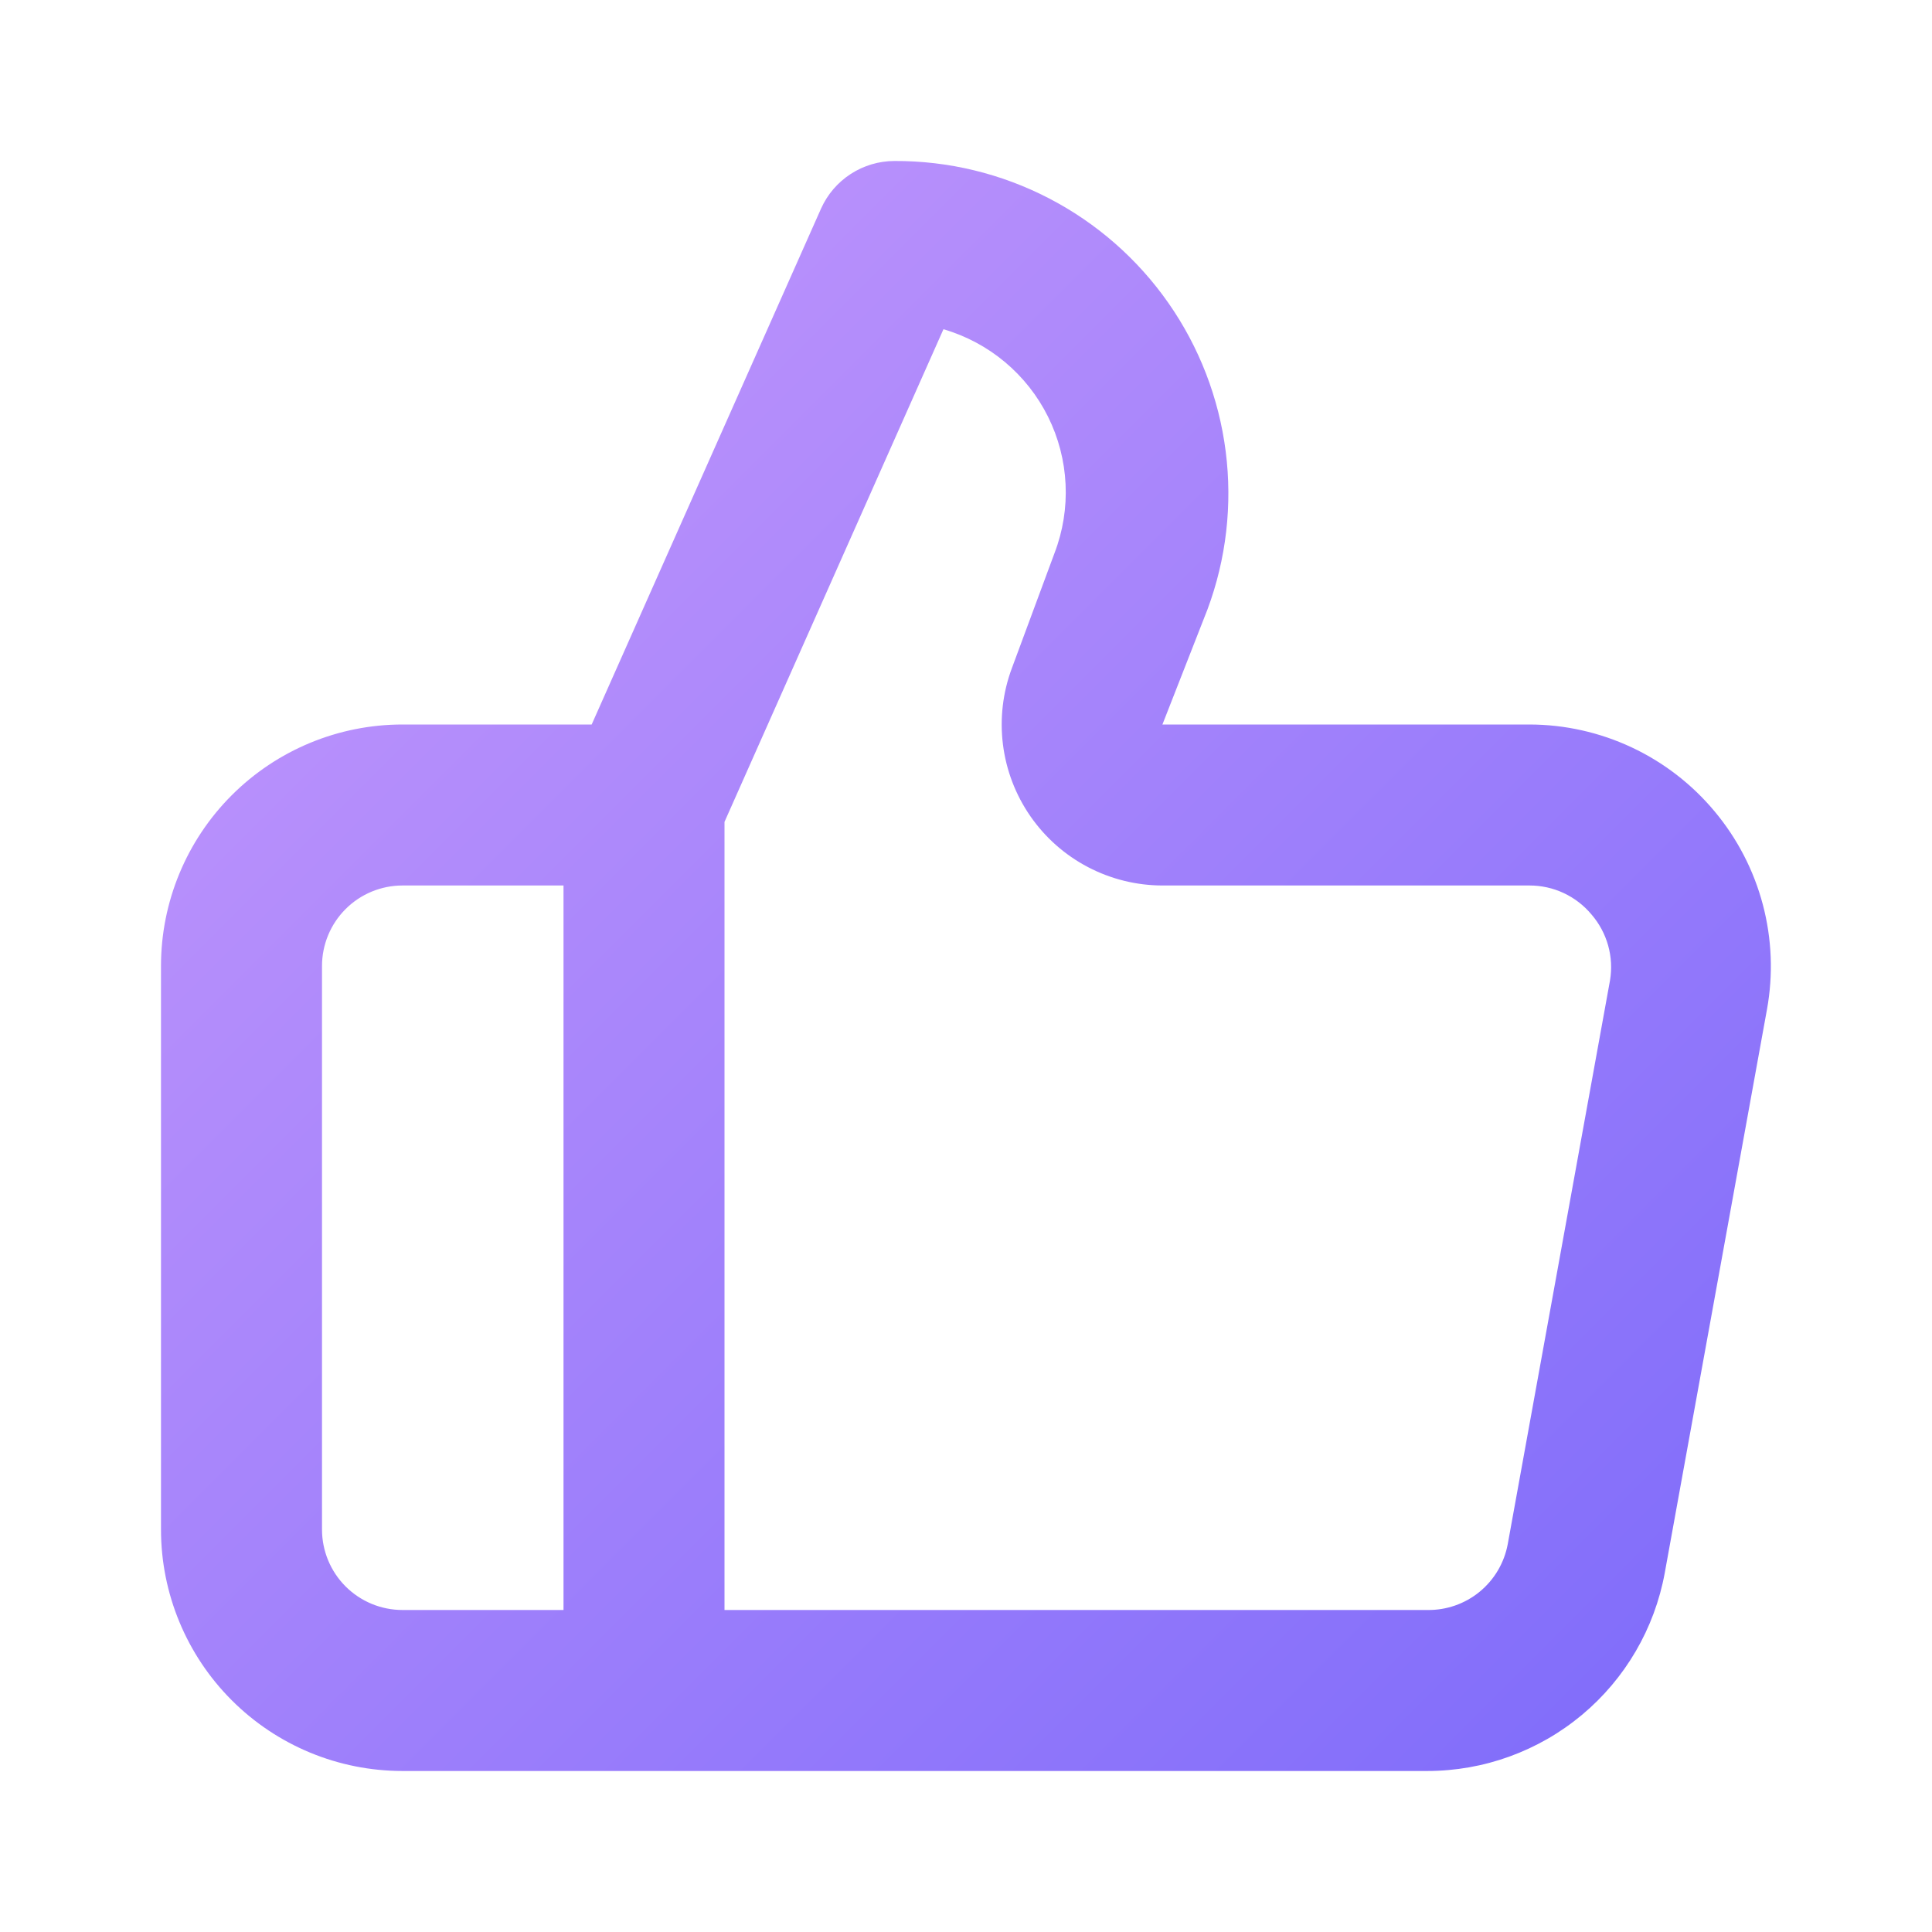
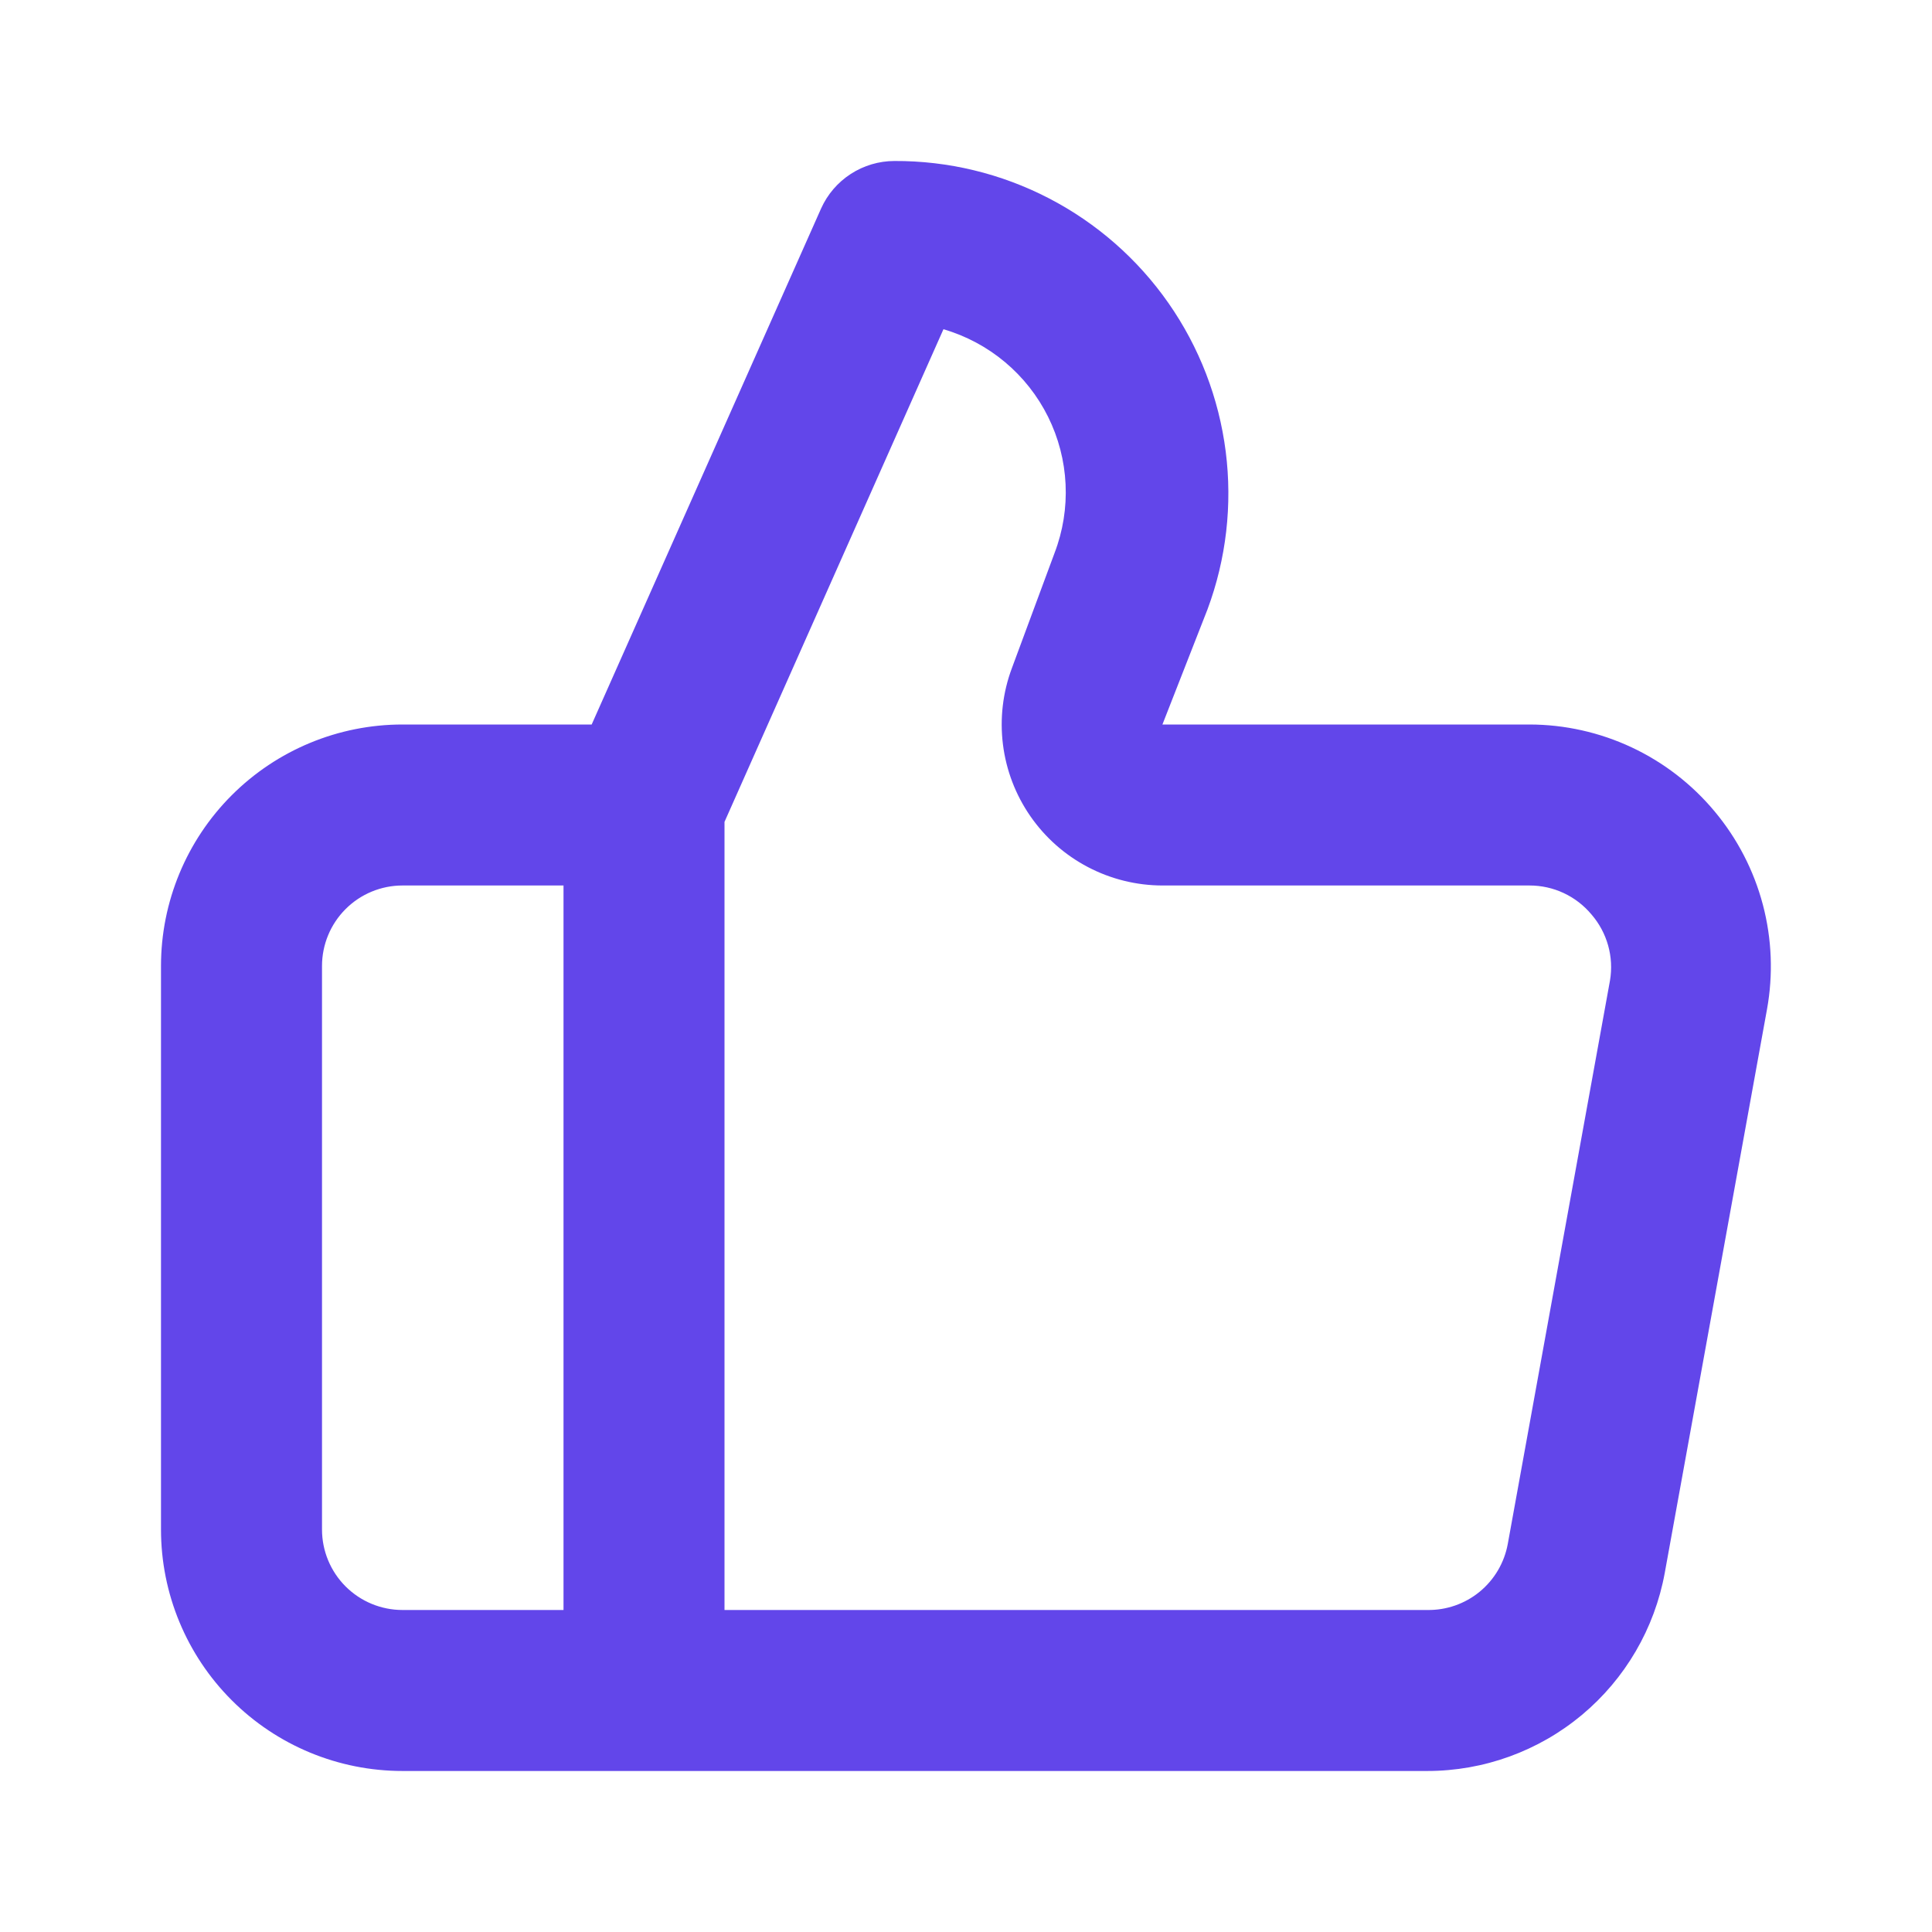
<svg xmlns="http://www.w3.org/2000/svg" width="100" height="100" viewBox="0 0 100 100" fill="none">
-   <defs>
-     <linearGradient id="gradientFill" x1="0%" y1="0%" x2="100%" y2="100%">
-       <stop offset="0%" stop-color="#C89AFC" />
-       <stop offset="100%" stop-color="#7C6AFA" />
-     </linearGradient>
-   </defs>
-   <path d="M88.75 42C87.579 40.594 86.114 39.463 84.458 38.685C82.802 37.908 80.996 37.503 79.167 37.5H60.167L62.5 31.541C63.471 28.933 63.794 26.127 63.442 23.366C63.09 20.605 62.074 17.97 60.48 15.688C58.886 13.406 56.763 11.545 54.291 10.264C51.82 8.983 49.075 8.32 46.292 8.333C45.49 8.335 44.706 8.568 44.034 9.004C43.361 9.44 42.829 10.06 42.5 10.791L30.625 37.5H20.833C17.518 37.5 14.339 38.817 11.995 41.161C9.65 43.505 8.333 46.685 8.333 50V79.166C8.333 82.482 9.65 85.661 11.995 88.005C14.339 90.35 17.518 91.666 20.833 91.666H73.875C76.799 91.666 79.63 90.639 81.876 88.767C84.122 86.894 85.64 84.293 86.167 81.416L91.458 52.25C91.786 50.447 91.713 48.595 91.245 46.824C90.777 45.052 89.925 43.406 88.75 42ZM29.167 83.333H20.833C19.728 83.333 18.668 82.894 17.887 82.113C17.106 81.331 16.667 80.272 16.667 79.166V50C16.667 48.895 17.106 47.835 17.887 47.054C18.668 46.272 19.728 45.833 20.833 45.833H29.167V83.333ZM83.333 50.75L78.042 79.916C77.864 80.887 77.348 81.763 76.585 82.389C75.822 83.015 74.862 83.349 73.875 83.333H37.5V42.541L48.833 17.041C50 17.382 51.083 17.96 52.015 18.74C52.947 19.52 53.707 20.484 54.248 21.573C54.788 22.661 55.097 23.85 55.154 25.064C55.212 26.277 55.018 27.49 54.583 28.625L52.375 34.583C51.904 35.843 51.746 37.197 51.912 38.531C52.078 39.865 52.565 41.139 53.331 42.245C54.096 43.35 55.117 44.254 56.308 44.878C57.498 45.503 58.822 45.831 60.167 45.833H79.167C79.779 45.832 80.384 45.966 80.938 46.225C81.493 46.485 81.983 46.863 82.375 47.333C82.776 47.797 83.07 48.344 83.236 48.934C83.402 49.525 83.435 50.145 83.333 50.75Z" fill="url(#gradientFill)" />
+   <path d="M88.75 42C87.579 40.594 86.114 39.463 84.458 38.685C82.802 37.908 80.996 37.503 79.167 37.5H60.167L62.5 31.541C63.471 28.933 63.794 26.127 63.442 23.366C63.09 20.605 62.074 17.97 60.48 15.688C58.886 13.406 56.763 11.545 54.291 10.264C51.82 8.983 49.075 8.32 46.292 8.333C45.49 8.335 44.706 8.568 44.034 9.004C43.361 9.44 42.829 10.06 42.5 10.791L30.625 37.5H20.833C17.518 37.5 14.339 38.817 11.995 41.161C9.65 43.505 8.333 46.685 8.333 50V79.166C8.333 82.482 9.65 85.661 11.995 88.005C14.339 90.35 17.518 91.666 20.833 91.666H73.875C76.799 91.666 79.63 90.639 81.876 88.767C84.122 86.894 85.64 84.293 86.167 81.416L91.458 52.25C91.786 50.447 91.713 48.595 91.245 46.824C90.777 45.052 89.925 43.406 88.75 42ZM29.167 83.333H20.833C19.728 83.333 18.668 82.894 17.887 82.113C17.106 81.331 16.667 80.272 16.667 79.166V50C16.667 48.895 17.106 47.835 17.887 47.054C18.668 46.272 19.728 45.833 20.833 45.833H29.167V83.333ZM83.333 50.75L78.042 79.916C77.864 80.887 77.348 81.763 76.585 82.389C75.822 83.015 74.862 83.349 73.875 83.333H37.5V42.541L48.833 17.041C50 17.382 51.083 17.96 52.015 18.74C52.947 19.52 53.707 20.484 54.248 21.573C54.788 22.661 55.097 23.85 55.154 25.064C55.212 26.277 55.018 27.49 54.583 28.625L52.375 34.583C51.904 35.843 51.746 37.197 51.912 38.531C52.078 39.865 52.565 41.139 53.331 42.245C54.096 43.35 55.117 44.254 56.308 44.878C57.498 45.503 58.822 45.831 60.167 45.833H79.167C79.779 45.832 80.384 45.966 80.938 46.225C81.493 46.485 81.983 46.863 82.375 47.333C82.776 47.797 83.07 48.344 83.236 48.934C83.402 49.525 83.435 50.145 83.333 50.75Z" fill="#6246EA" />
</svg>
